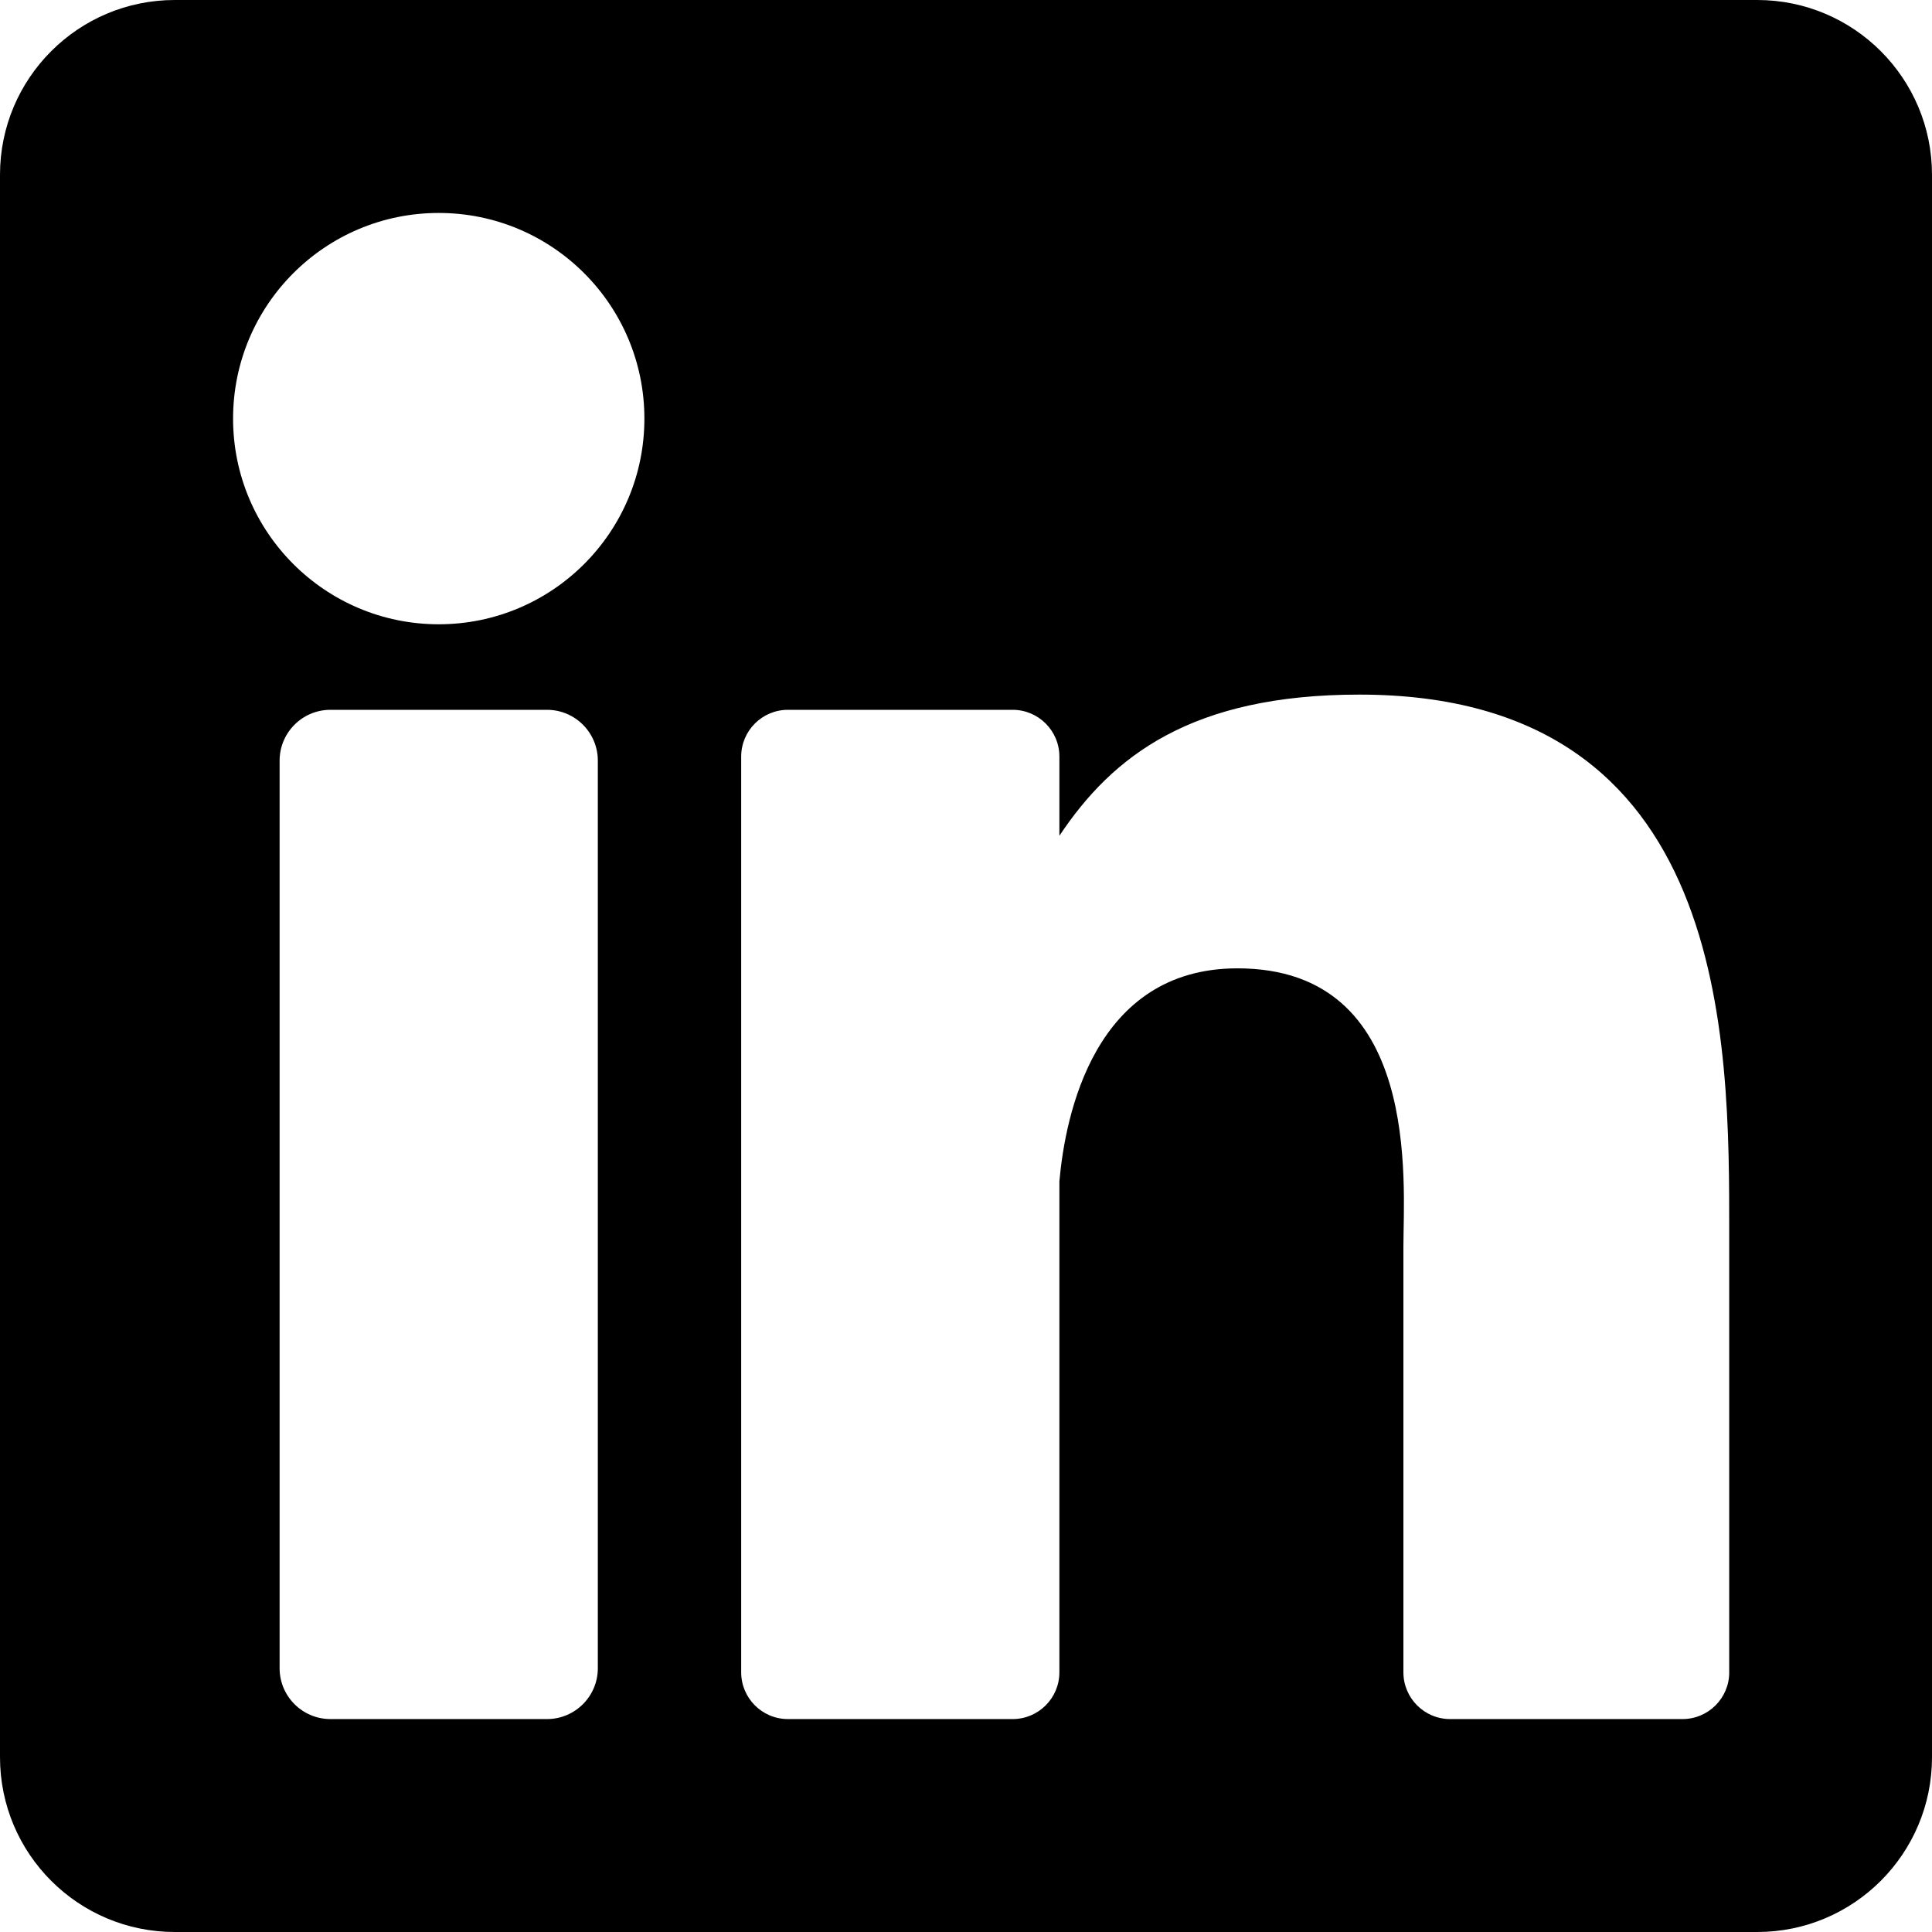
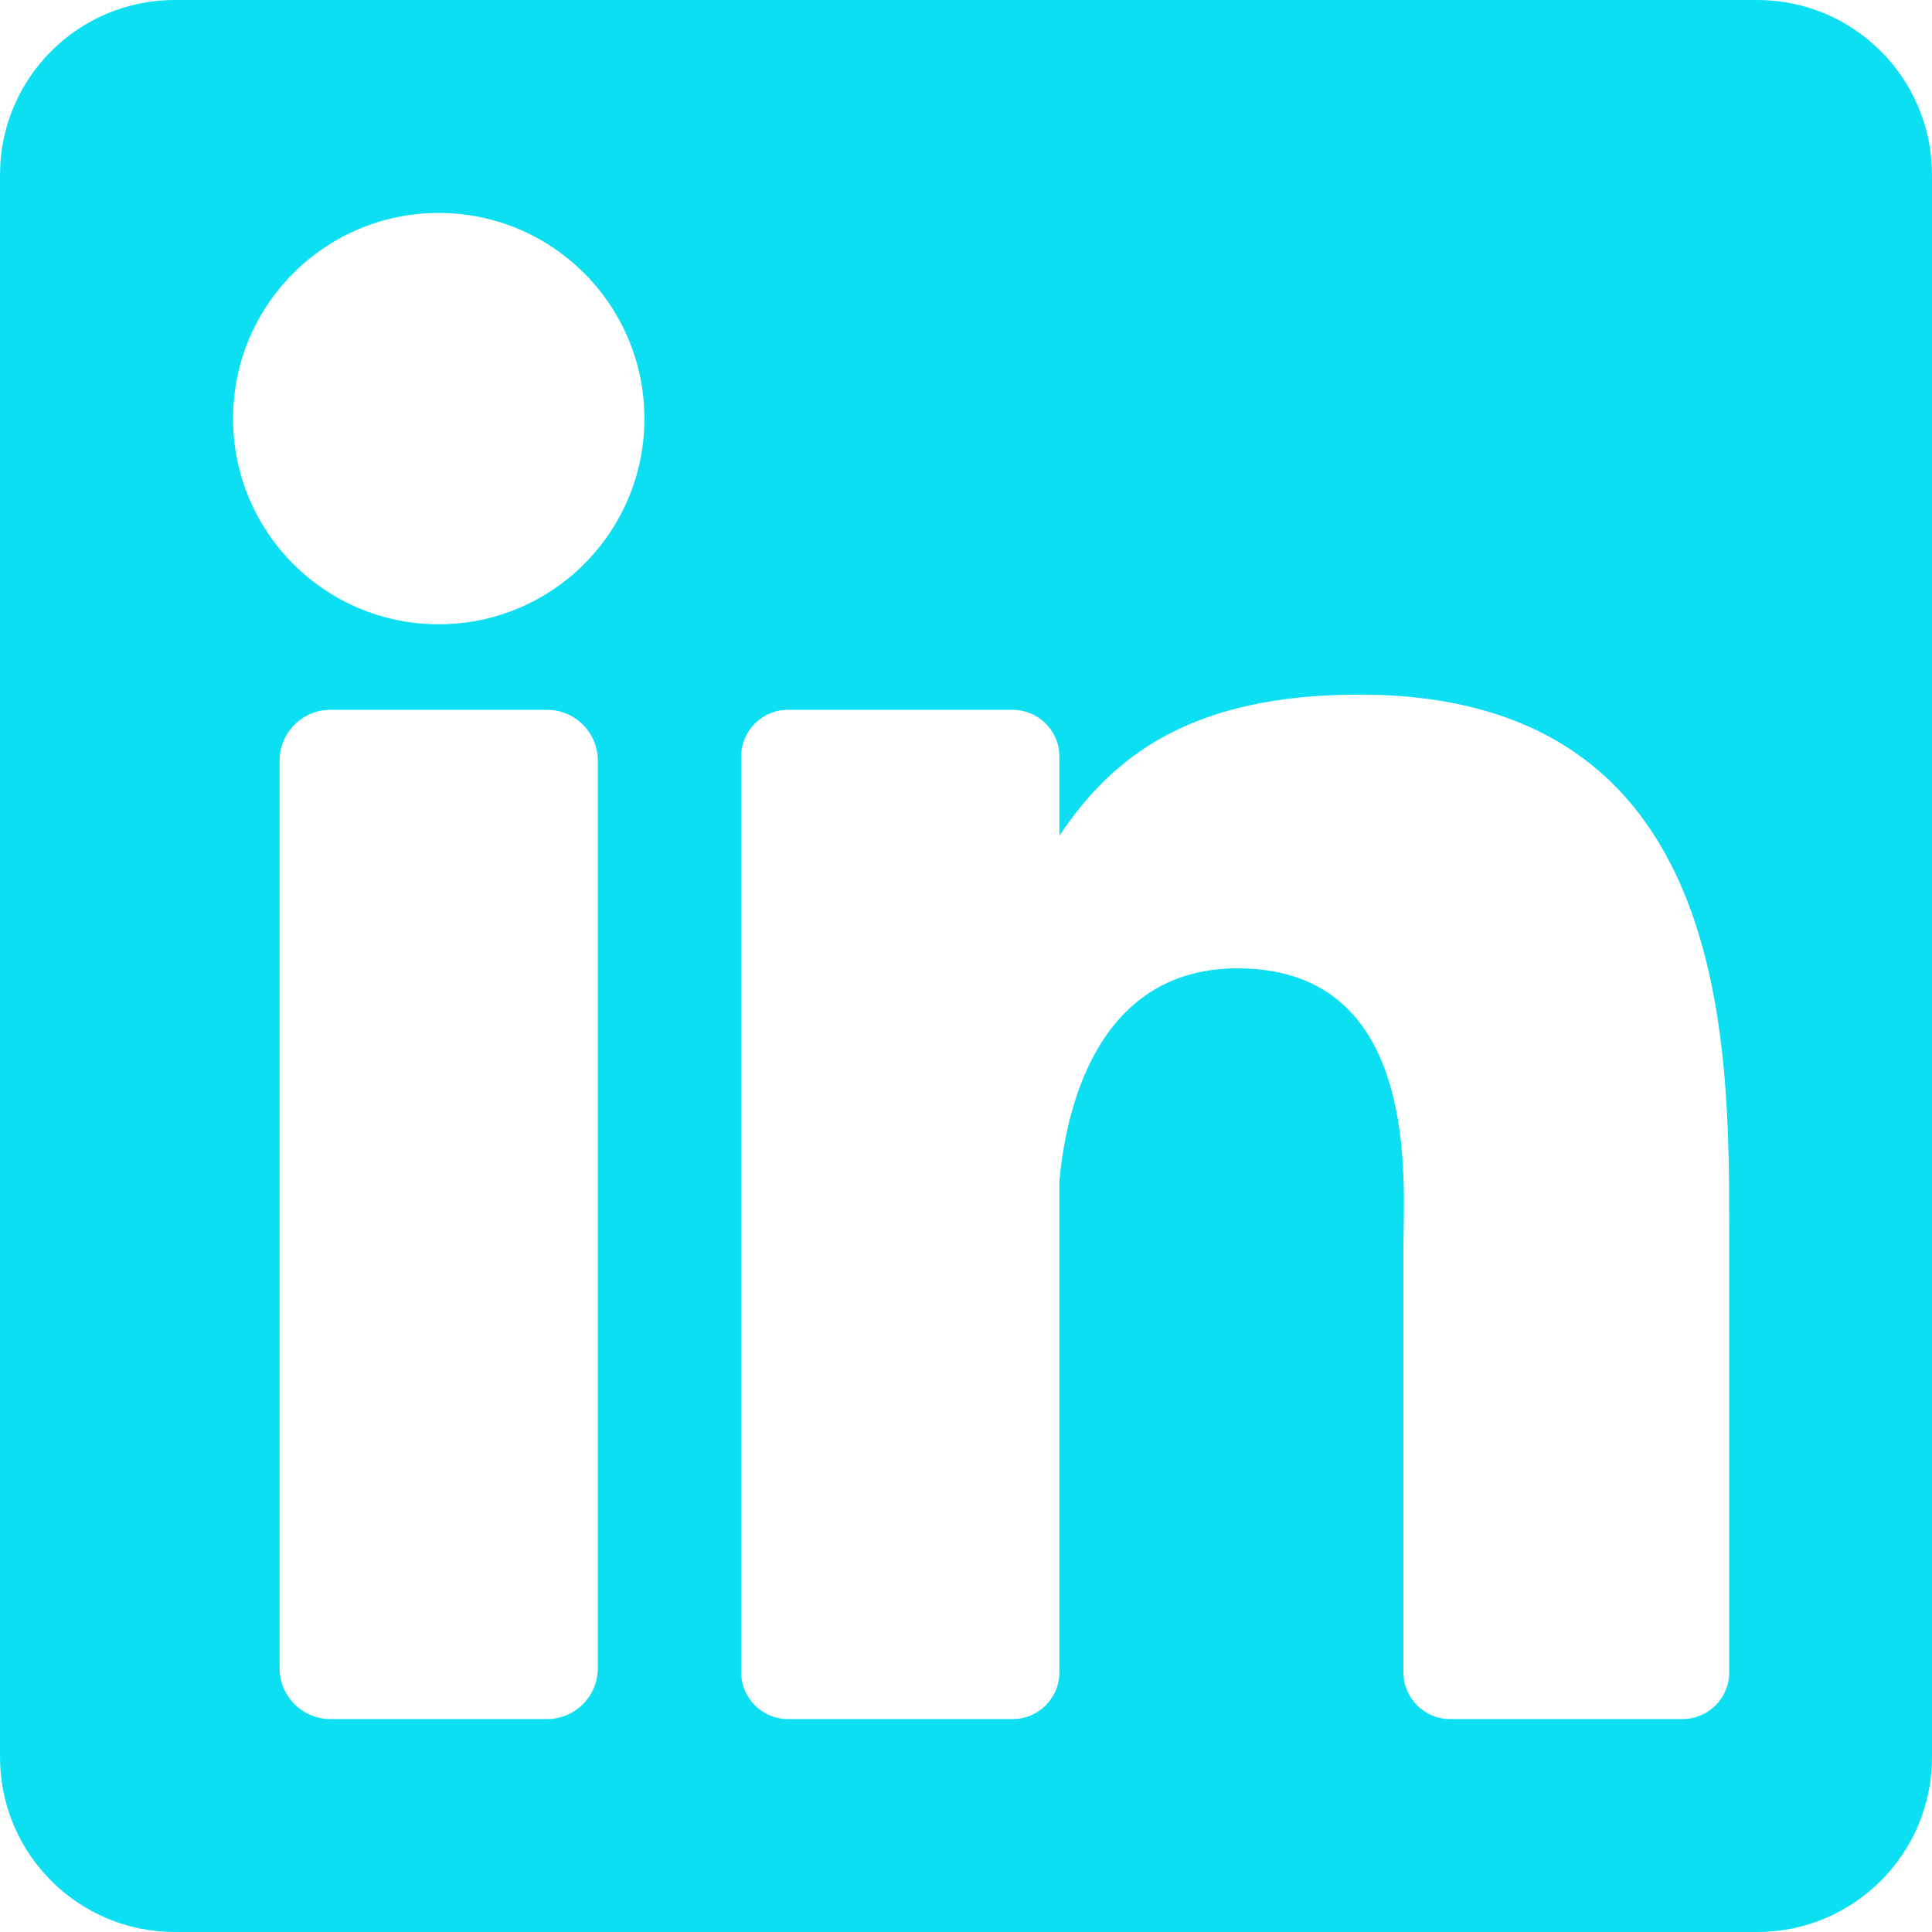
<svg xmlns="http://www.w3.org/2000/svg" id="Layer_1" data-name="Layer 1" viewBox="0 0 800 800">
-   <path d="M727.63,0H72.37C32.4,0,0,32.4,0,72.37v655.26c0,39.97,32.4,72.37,72.37,72.37h655.26c39.97,0,72.37-32.4,72.37-72.37V72.37c0-39.97-32.4-72.37-72.37-72.37ZM247.55,690.77c0,11.63-9.43,21.06-21.06,21.06h-89.65c-11.63,0-21.06-9.43-21.06-21.06v-375.79c0-11.63,9.43-21.06,21.06-21.06h89.65c11.63,0,21.06,9.43,21.06,21.06v375.79ZM181.67,258.5c-47.03,0-85.16-38.13-85.16-85.16s38.13-85.16,85.16-85.16,85.16,38.13,85.16,85.16-38.13,85.16-85.16,85.16ZM716.04,692.47c0,10.69-8.67,19.36-19.36,19.36h-96.2c-10.69,0-19.36-8.67-19.36-19.36v-176.27c0-26.3,7.71-115.23-68.72-115.23-59.29,0-71.31,60.87-73.73,88.19v203.31c0,10.69-8.67,19.36-19.36,19.36h-93.04c-10.69,0-19.36-8.67-19.36-19.36v-379.19c0-10.69,8.67-19.36,19.36-19.36h93.04c10.69,0,19.36,8.67,19.36,19.36v32.79c21.98-32.99,54.65-58.45,124.21-58.45,154.04,0,153.15,143.91,153.15,222.98v181.88h0Z" />
+   <defs>
+     <style>
+       .cls-1 {
+         fill: #0ddff2;
+       }
+     </style>
+   </defs>
+   <path class="cls-1" d="M727.63,0H72.37C32.4,0,0,32.4,0,72.37v655.26c0,39.97,32.4,72.37,72.37,72.37h655.26c39.97,0,72.37-32.4,72.37-72.37V72.37c0-39.97-32.4-72.37-72.37-72.37ZM247.55,690.77c0,11.63-9.43,21.06-21.06,21.06h-89.65c-11.63,0-21.06-9.43-21.06-21.06v-375.79c0-11.63,9.43-21.06,21.06-21.06h89.65c11.63,0,21.06,9.43,21.06,21.06v375.79h0ZM181.67,258.5c-47.03,0-85.16-38.13-85.16-85.16s38.13-85.16,85.16-85.16,85.16,38.13,85.16,85.16-38.13,85.16-85.16,85.16h0ZM716.04,692.47c0,10.69-8.67,19.36-19.36,19.36h-96.2c-10.69,0-19.36-8.67-19.36-19.36v-176.27c0-26.3,7.71-115.23-68.72-115.23-59.29,0-71.31,60.87-73.73,88.19v203.31c0,10.69-8.67,19.36-19.36,19.36h-93.04c-10.69,0-19.36-8.67-19.36-19.36v-379.19c0-10.69,8.67-19.36,19.36-19.36h93.04c10.69,0,19.36,8.67,19.36,19.36v32.79c21.98-32.99,54.65-58.45,124.21-58.45,154.04,0,153.15,143.91,153.15,222.98v181.88h0Z" />
</svg>
